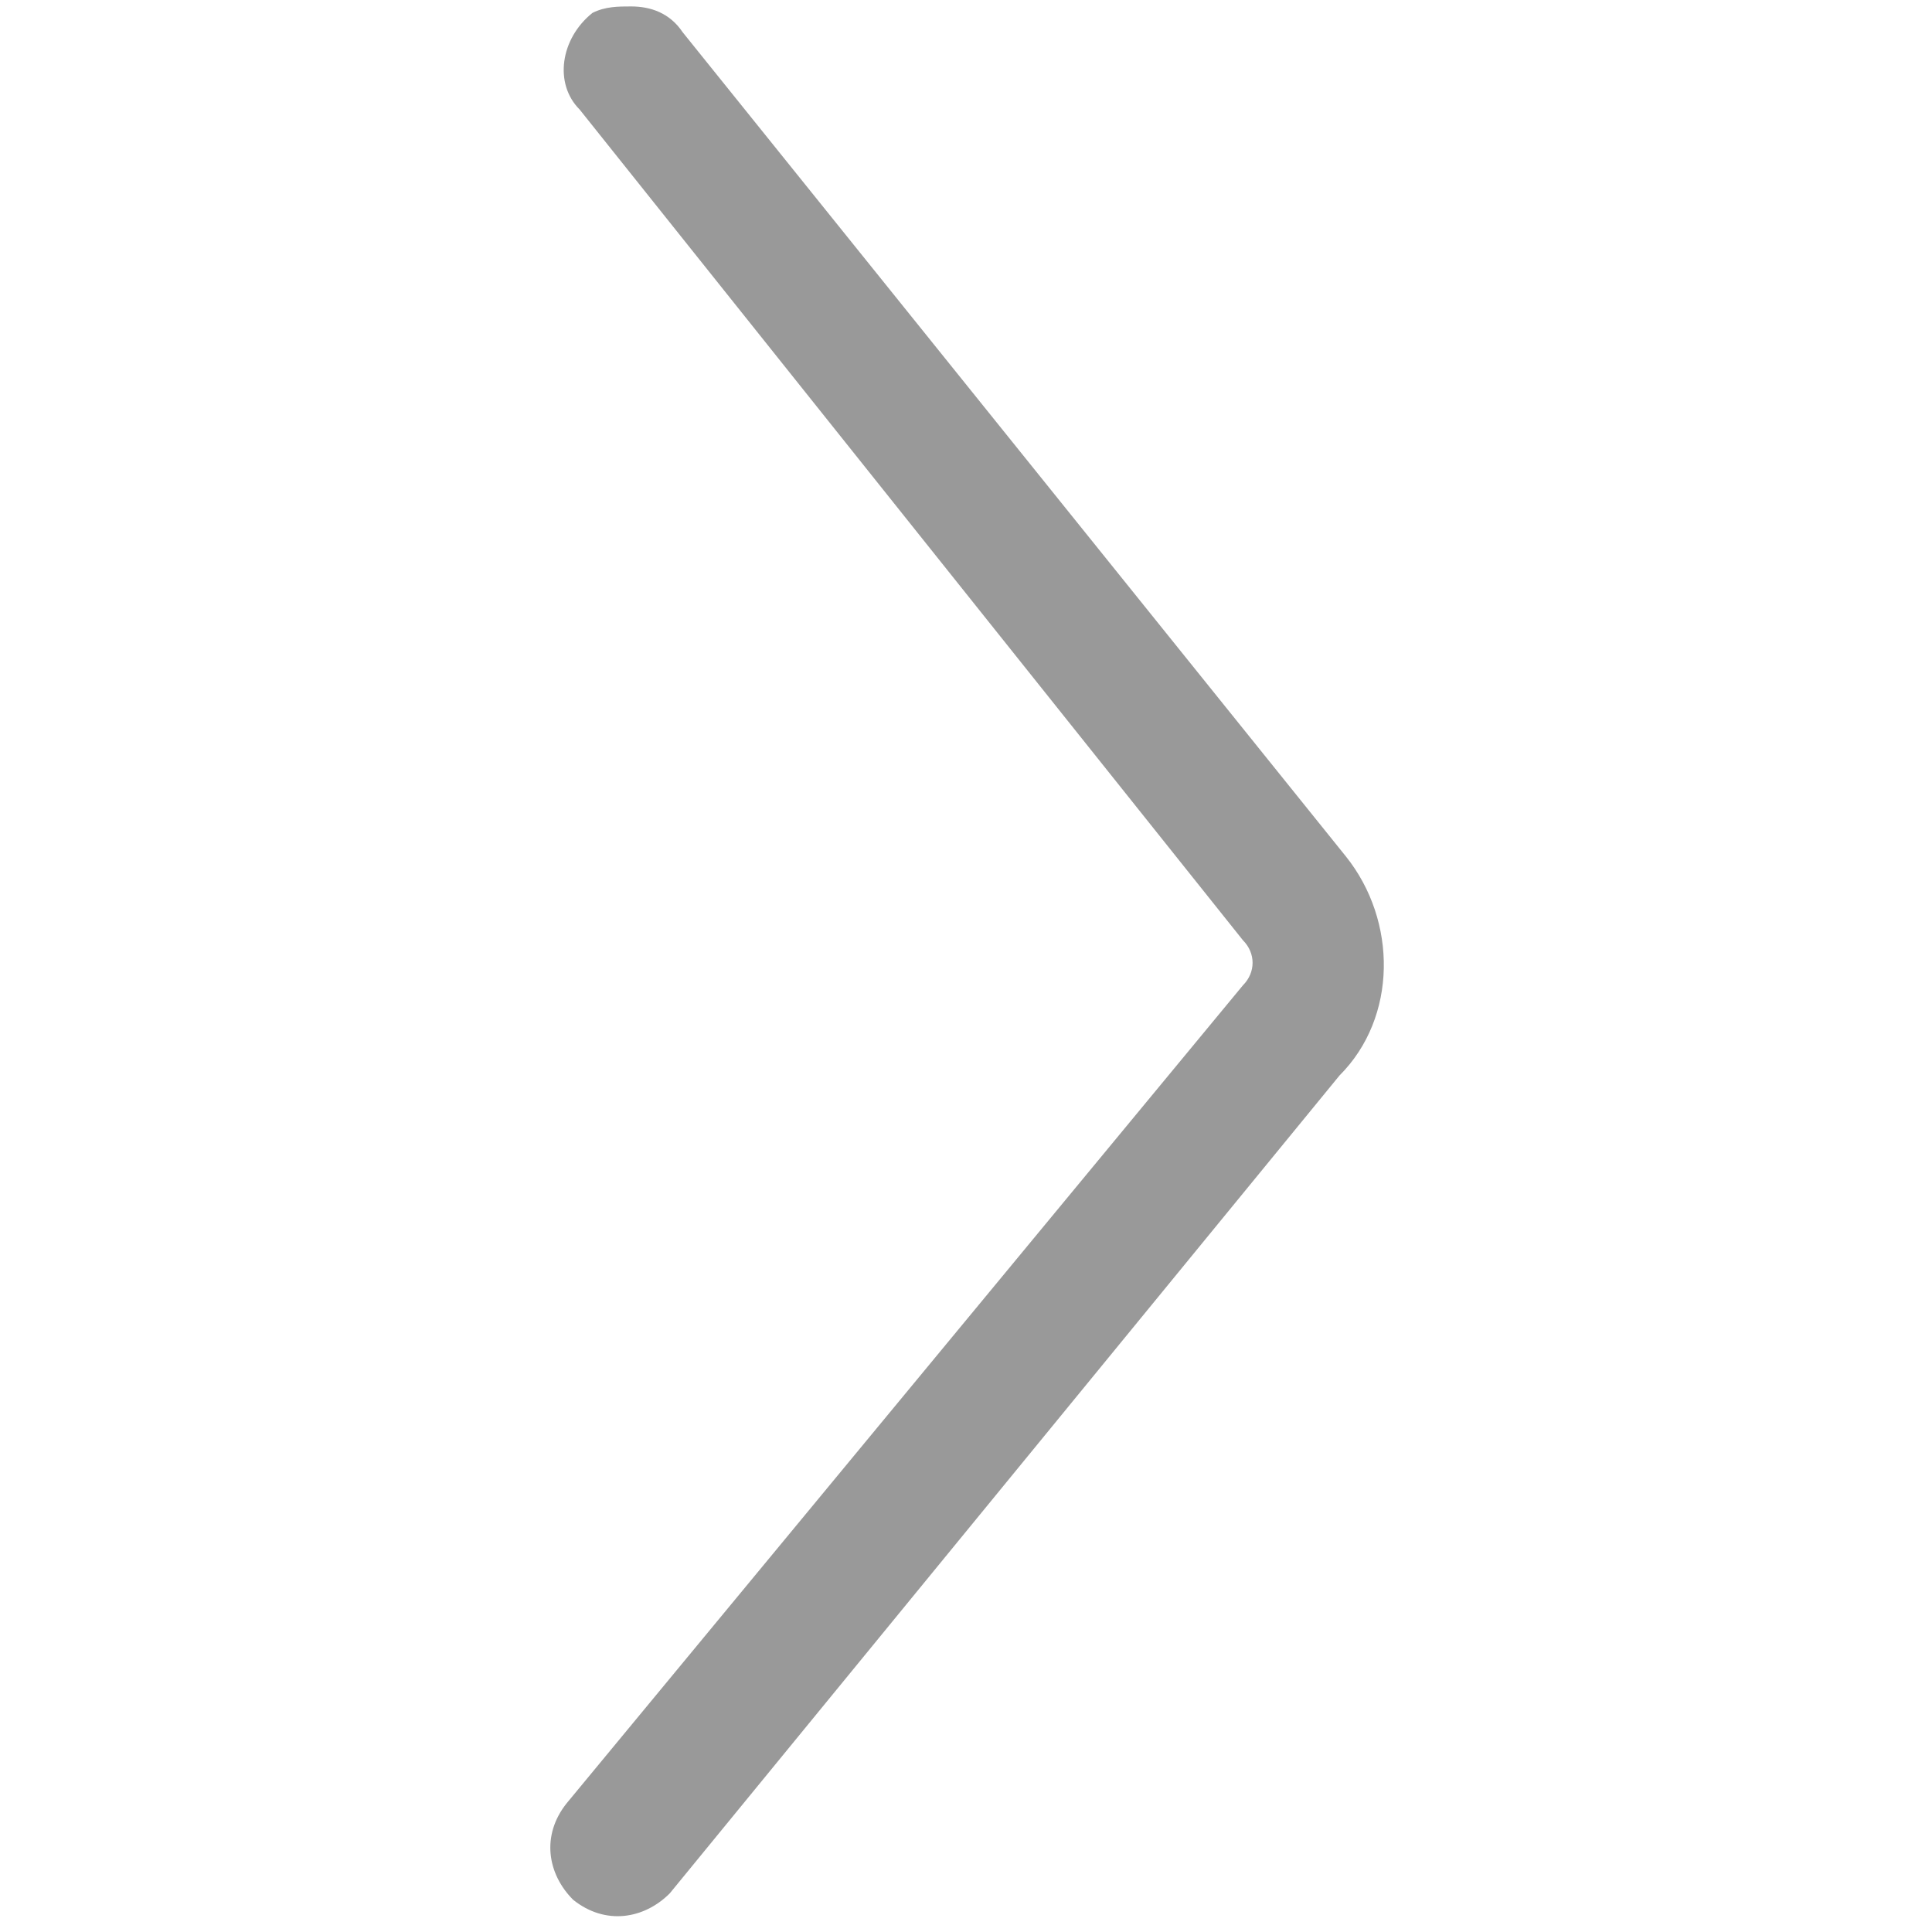
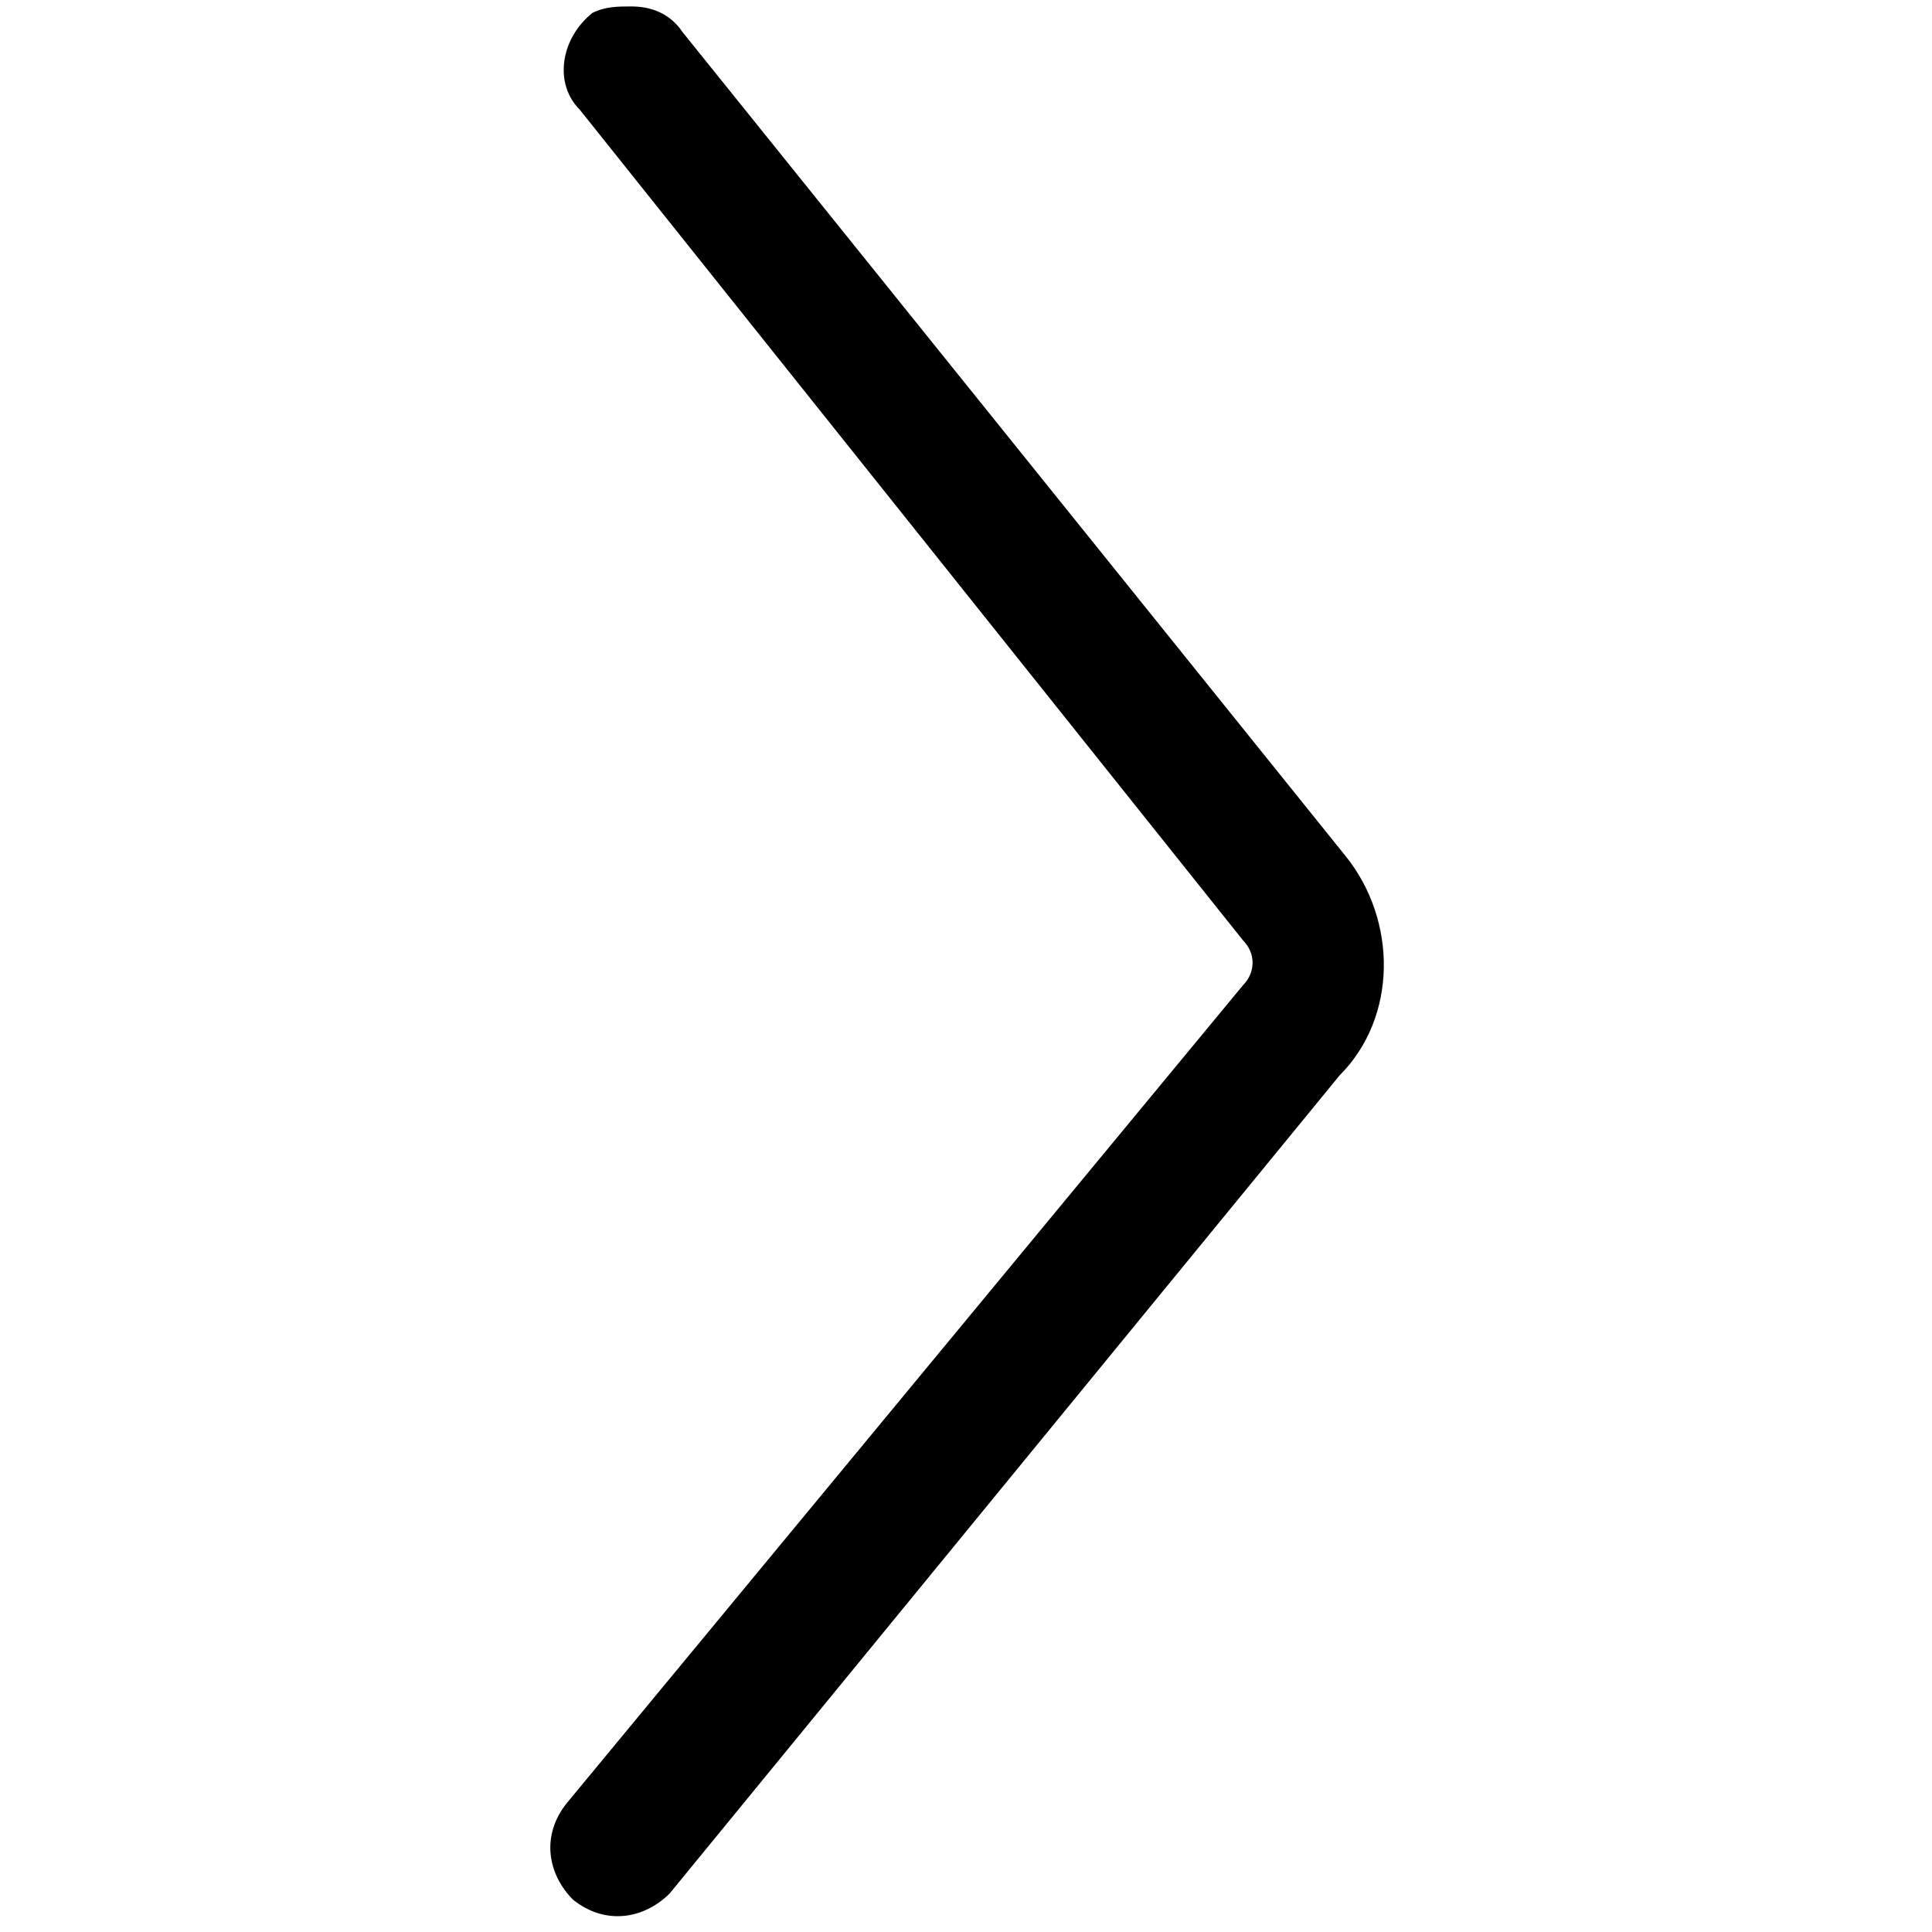
<svg xmlns="http://www.w3.org/2000/svg" version="1.1" id="Layer_1" x="0px" y="0px" width="30px" height="30px" viewBox="0 0 30 30" enable-background="new 0 0 30 30" xml:space="preserve">
  <g id="Layer_1_1_">
</g>
  <g id="Layer_5" display="none">
    <rect x="-135.4" y="-1266.4" display="inline" fill="#333333" width="3016" height="1758" />
  </g>
  <g id="Layer_4">
</g>
  <g id="Layer_3">
</g>
  <g id="Layer_2">
    <g>
-       <path fill="#999999" d="M9.8,0.1c0.3,0,0.6,0.1,0.8,0.4l10.3,12.8c0.8,1,0.8,2.5-0.1,3.4L10.4,29.4c-0.4,0.4-1,0.5-1.5,0.1    c-0.4-0.4-0.5-1-0.1-1.5l10.5-12.7c0.2-0.2,0.2-0.5,0-0.7L9,1.7C8.6,1.3,8.7,0.6,9.2,0.2C9.4,0.1,9.6,0.1,9.8,0.1z" />
+       <path d="M9.8,0.1c0.3,0,0.6,0.1,0.8,0.4l10.3,12.8c0.8,1,0.8,2.5-0.1,3.4L10.4,29.4c-0.4,0.4-1,0.5-1.5,0.1    c-0.4-0.4-0.5-1-0.1-1.5l10.5-12.7c0.2-0.2,0.2-0.5,0-0.7L9,1.7C8.6,1.3,8.7,0.6,9.2,0.2C9.4,0.1,9.6,0.1,9.8,0.1z" />
    </g>
  </g>
</svg>
